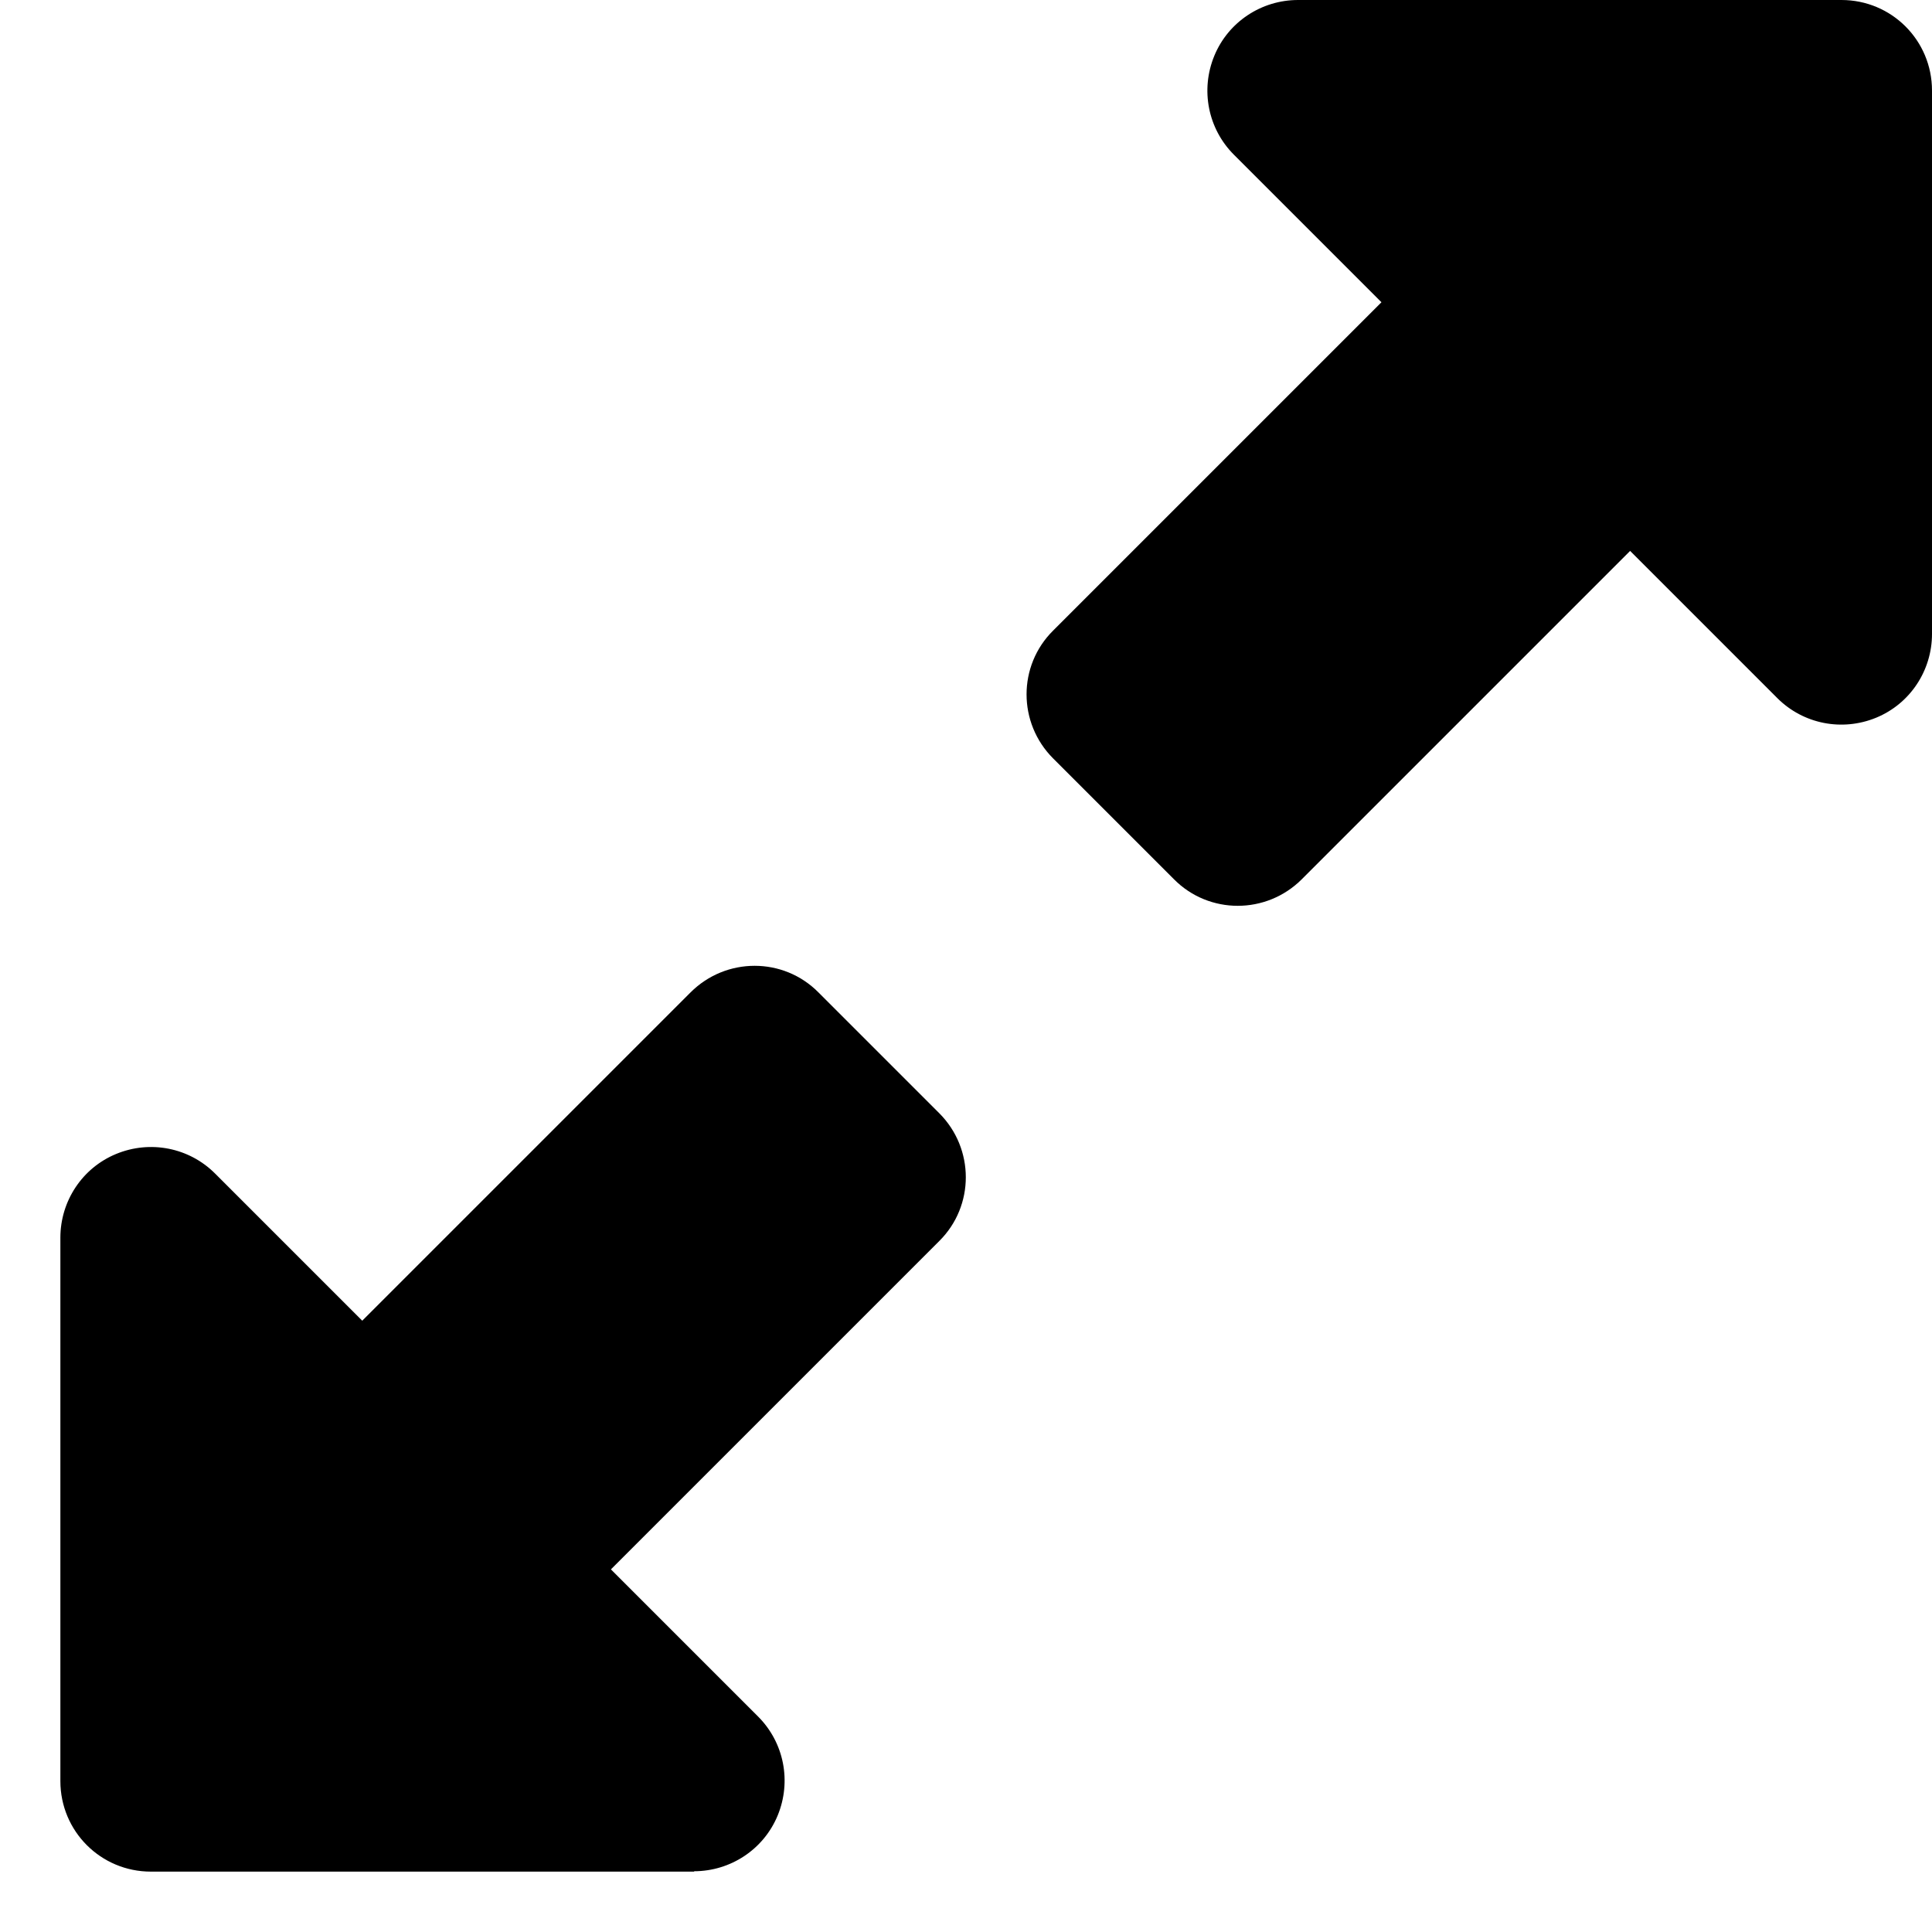
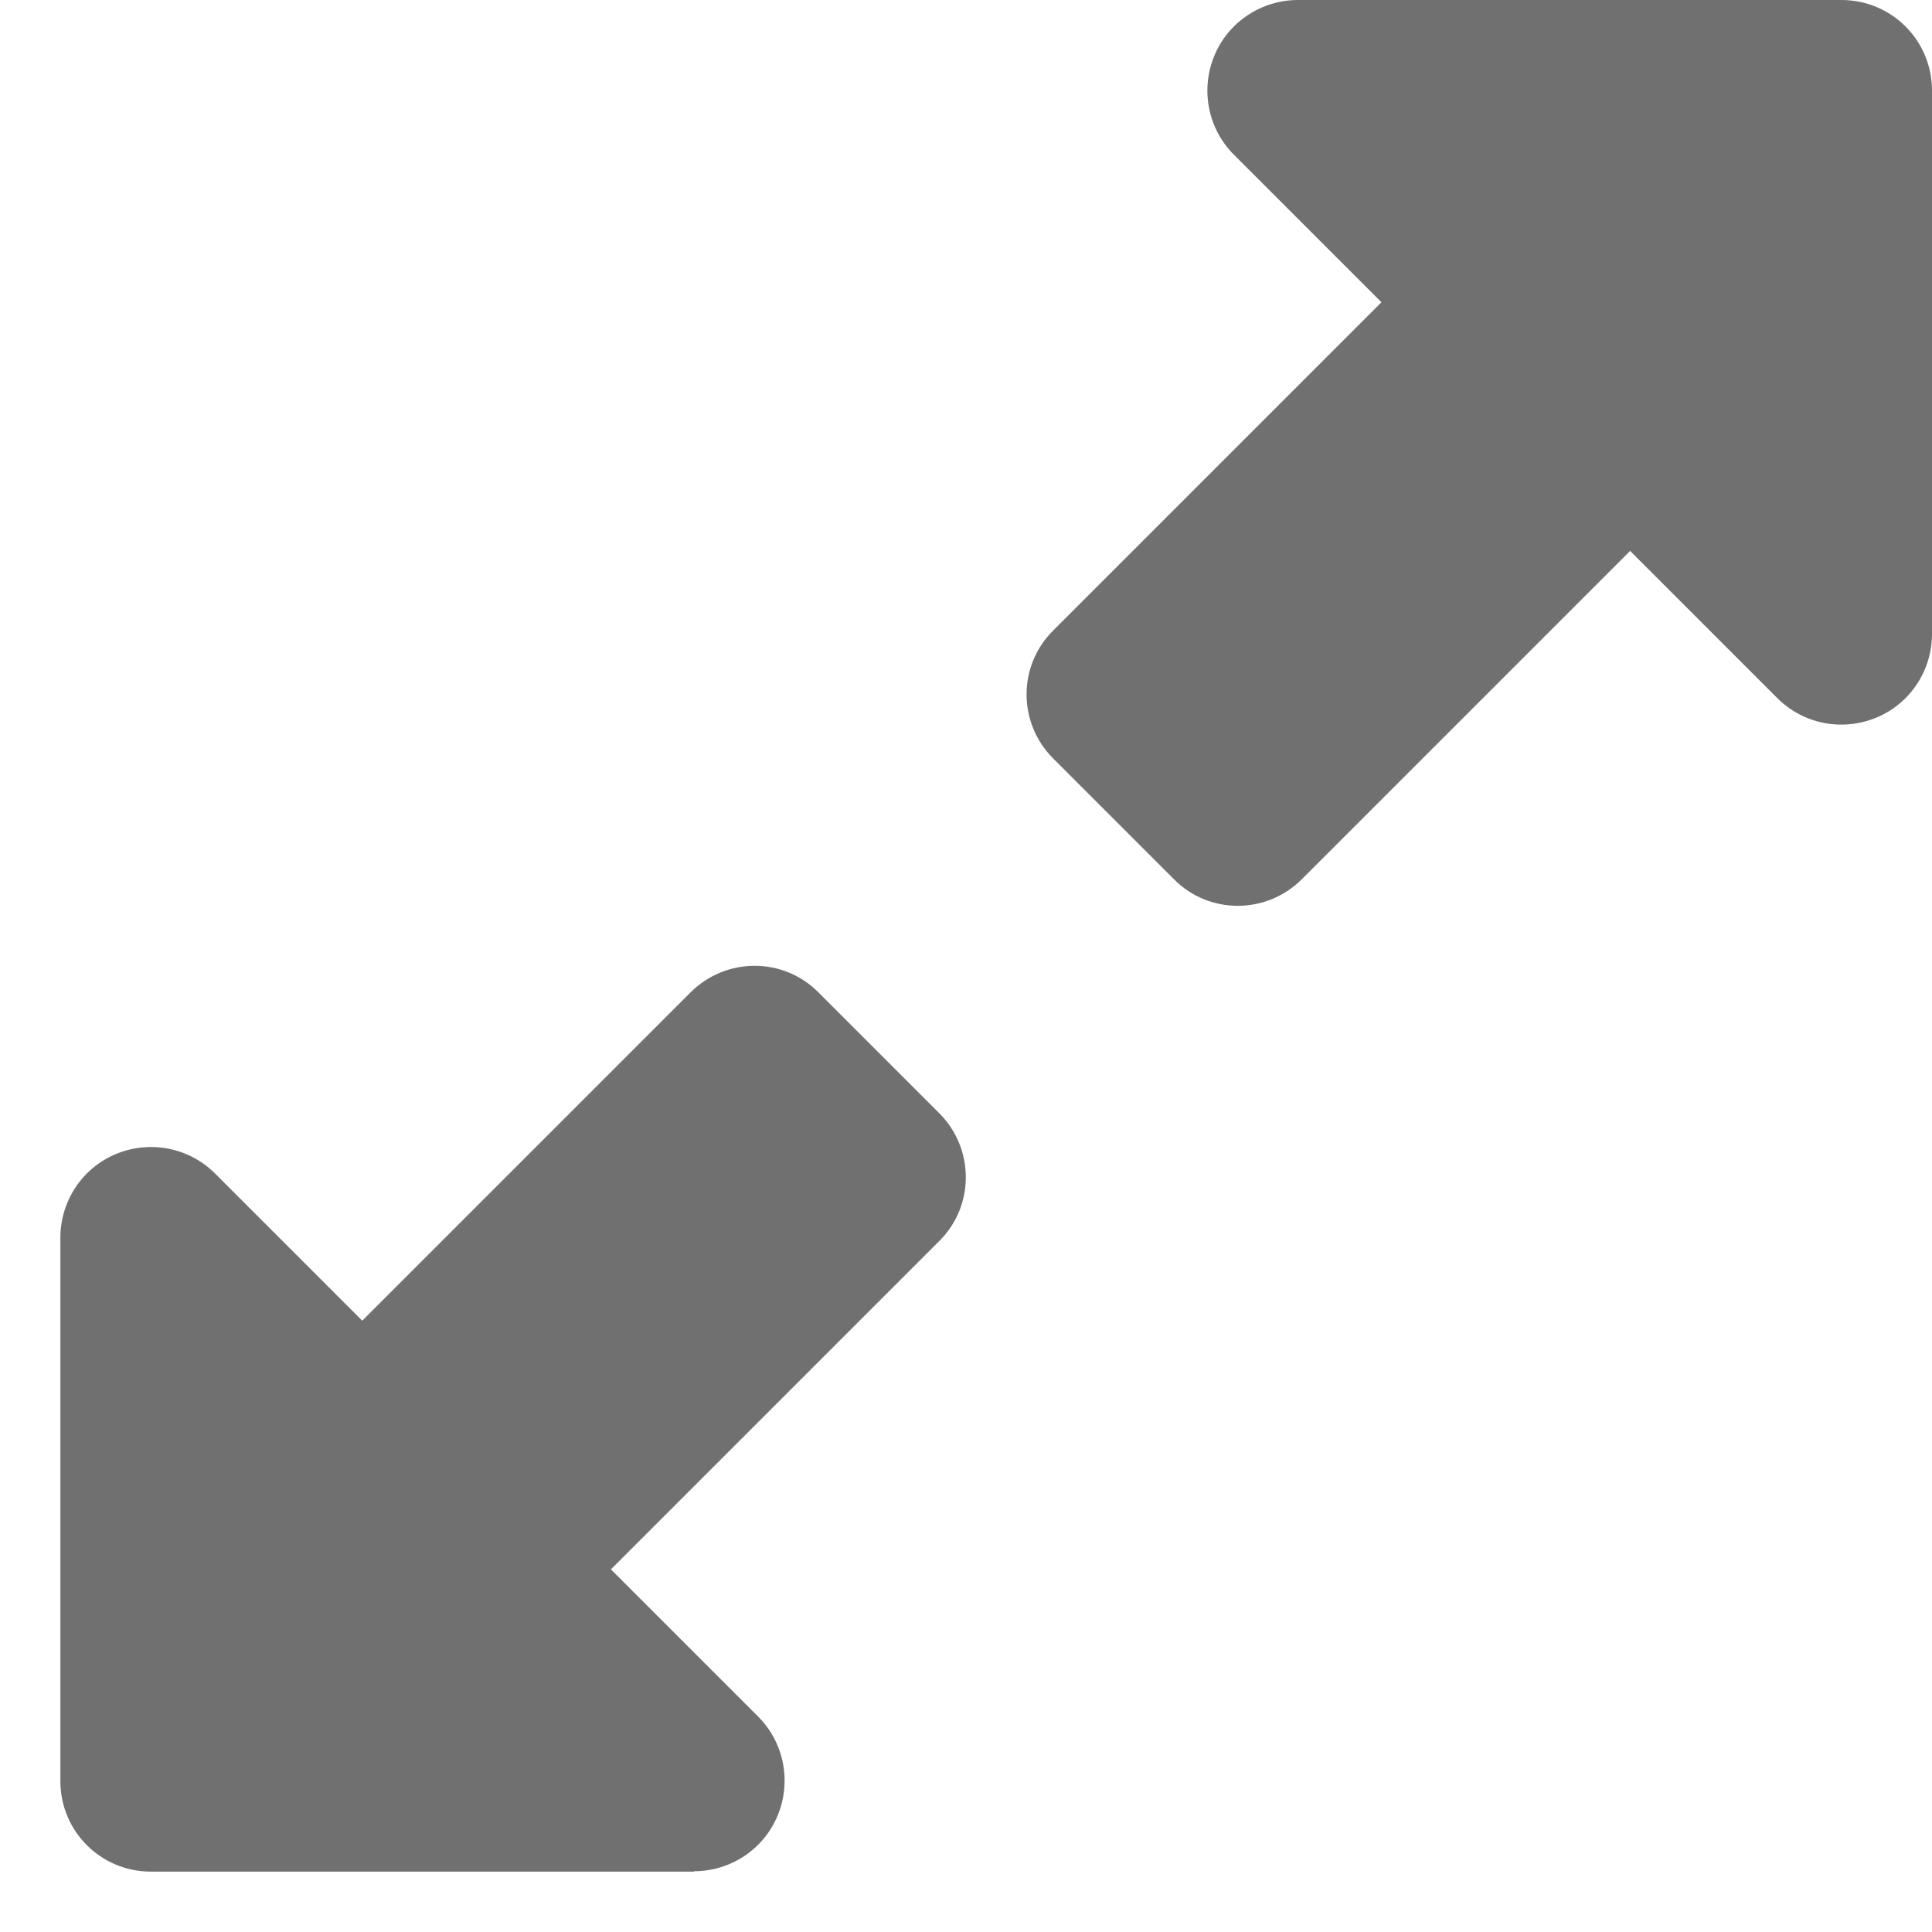
<svg xmlns="http://www.w3.org/2000/svg" viewBox="0 0 512 512">
-   <path d="M344 0H488c13.3 0 24 10.7 24 24V168c0 9.7-5.8 18.5-14.8 22.2s-19.3 1.7-26.2-5.2l-39-39-87 87c-9.4 9.4-24.6 9.4-33.9 0l-32-32c-9.4-9.4-9.4-24.6 0-33.9l87-87L327 41c-6.9-6.9-8.9-17.2-5.2-26.2S334.3 0 344 0zM184 496H40c-13.3 0-24-10.7-24-24V328c0-9.7 5.8-18.5 14.8-22.2s19.3-1.7 26.2 5.2l39 39 87-87c9.4-9.4 24.6-9.4 33.9 0l32 32c9.4 9.4 9.4 24.6 0 33.9l-87 87 39 39c6.9 6.9 8.9 17.2 5.2 26.2s-12.5 14.8-22.2 14.8z" />
+   <path fill="#707071" d="M344 0H488c13.3 0 24 10.7 24 24V168c0 9.7-5.8 18.5-14.8 22.2s-19.3 1.7-26.2-5.2l-39-39-87 87c-9.4 9.4-24.6 9.4-33.9 0l-32-32c-9.4-9.4-9.4-24.6 0-33.9l87-87L327 41c-6.9-6.9-8.9-17.2-5.2-26.2S334.3 0 344 0zM184 496H40c-13.3 0-24-10.7-24-24V328c0-9.7 5.8-18.5 14.8-22.2s19.3-1.7 26.2 5.2l39 39 87-87c9.4-9.4 24.6-9.4 33.9 0l32 32c9.4 9.4 9.4 24.6 0 33.9l-87 87 39 39c6.9 6.9 8.9 17.2 5.2 26.2s-12.5 14.8-22.2 14.8z" />
</svg>
